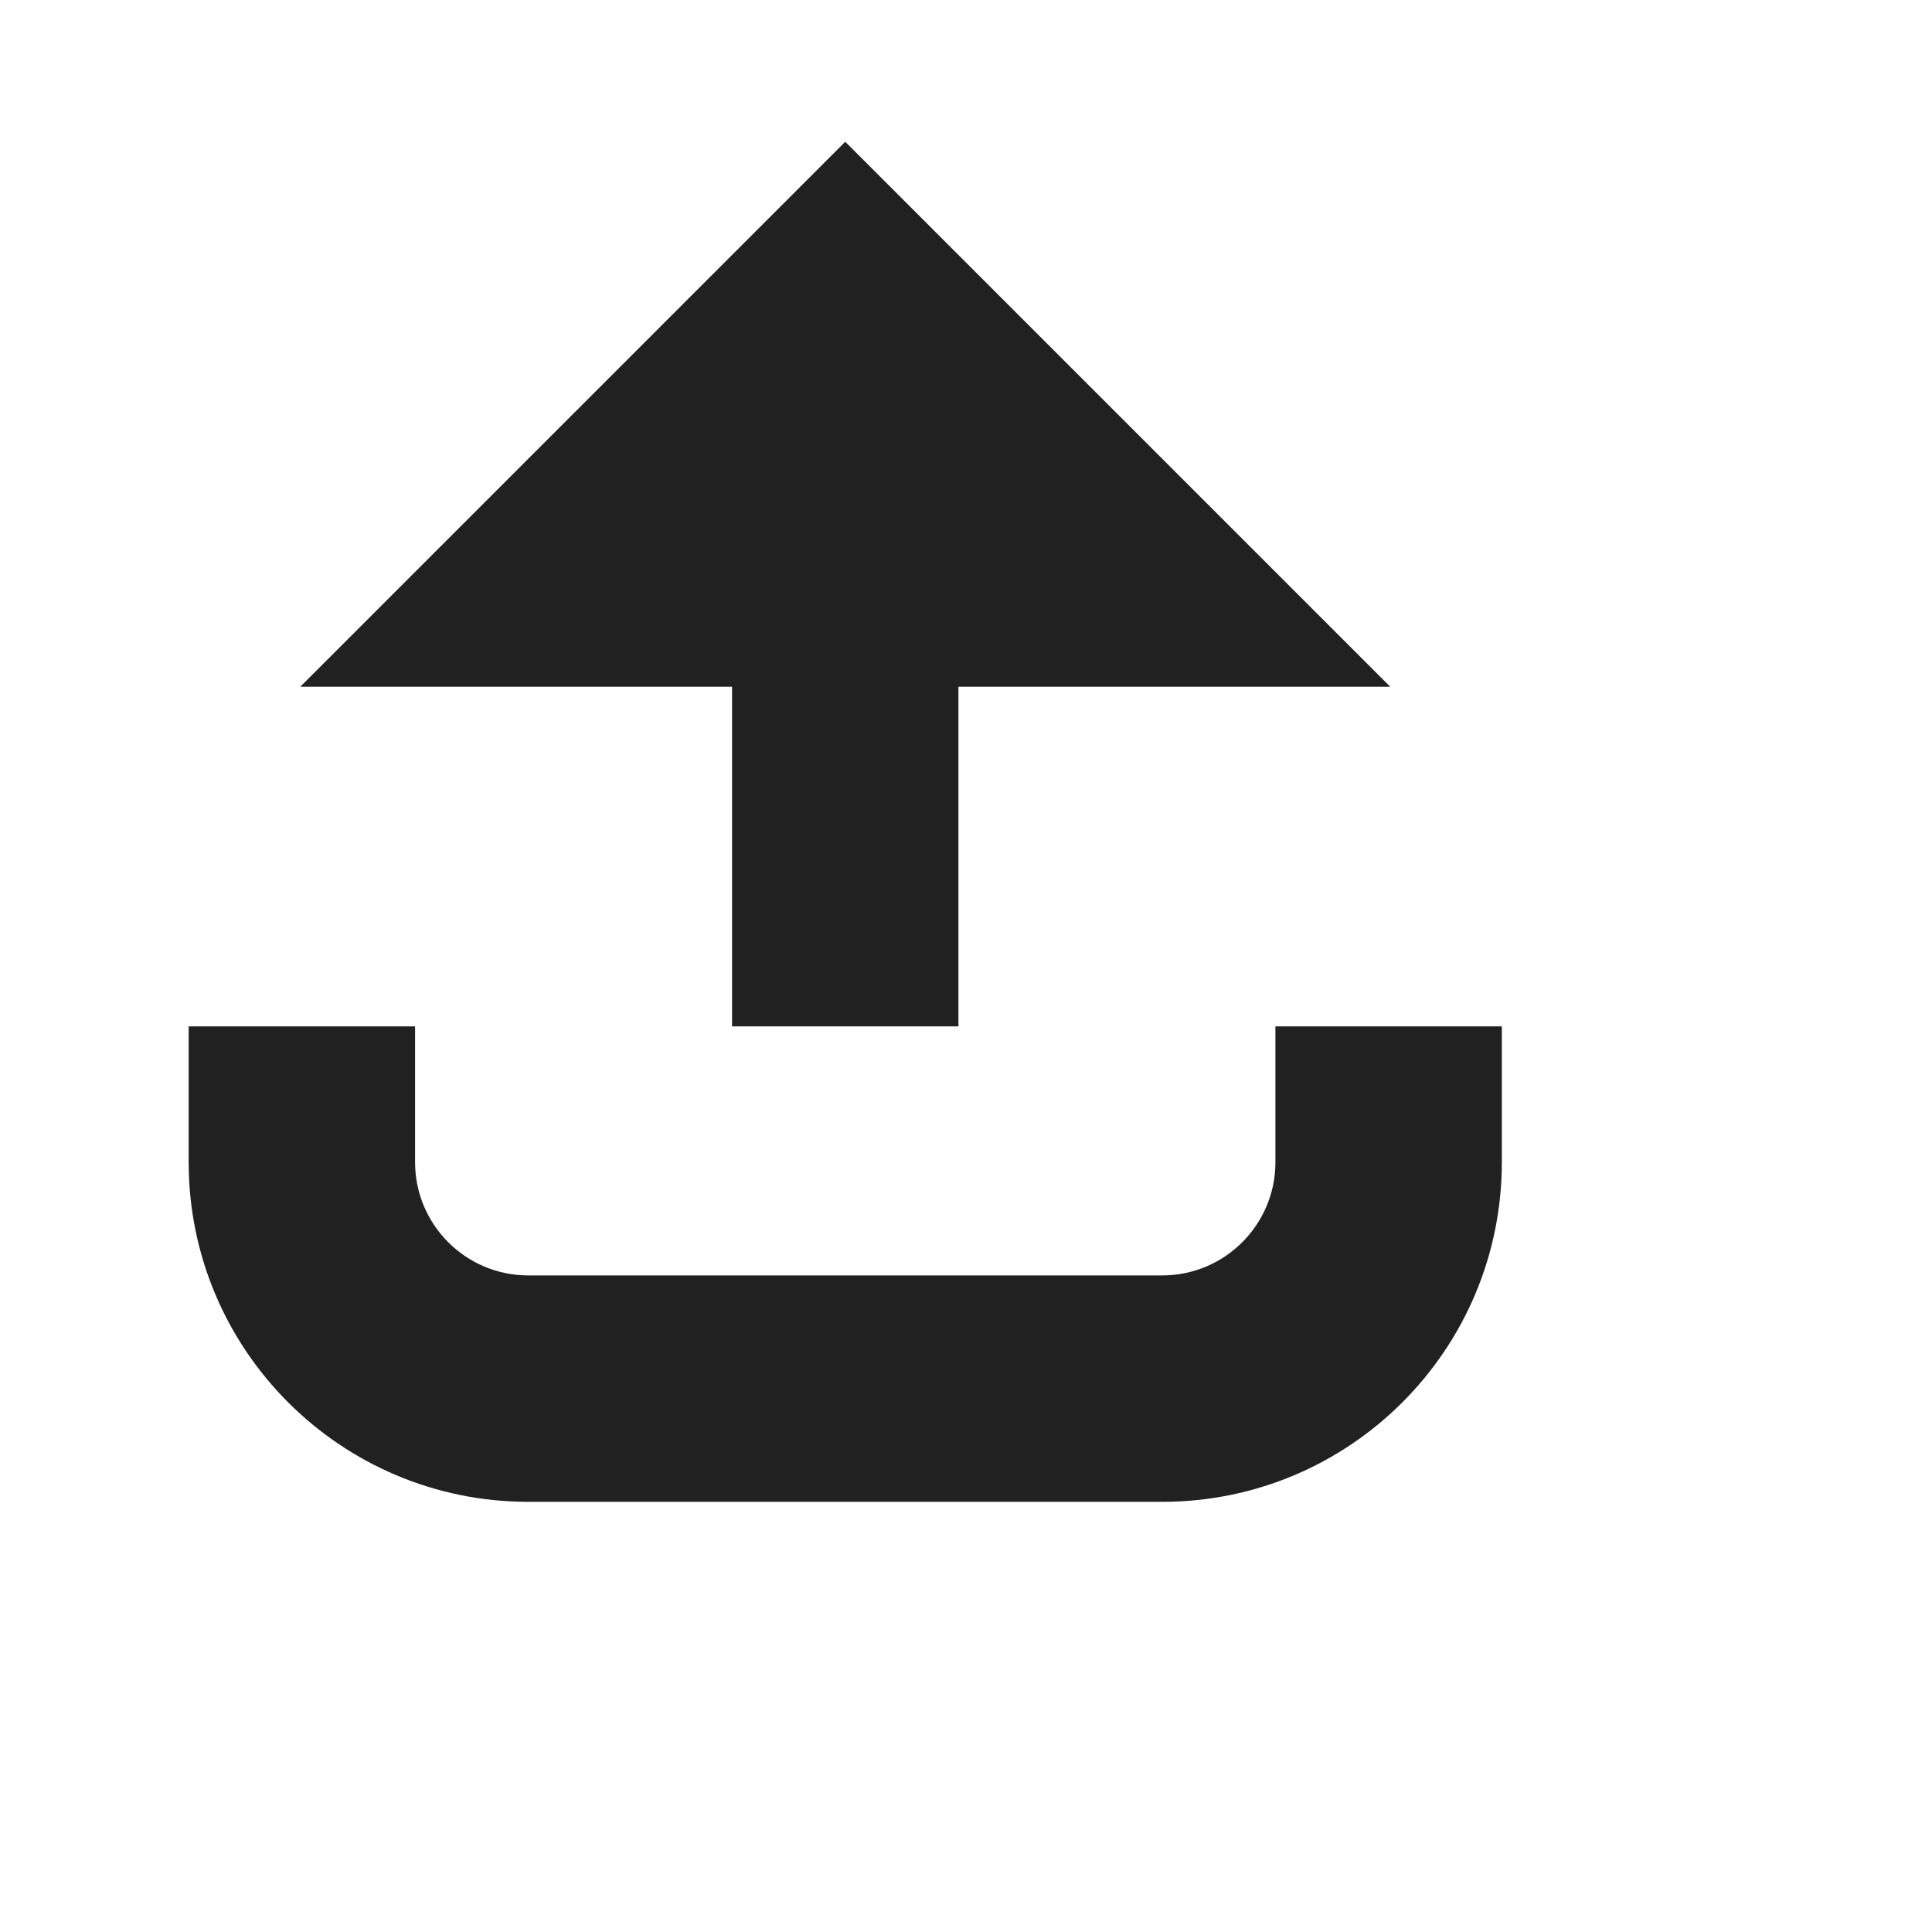
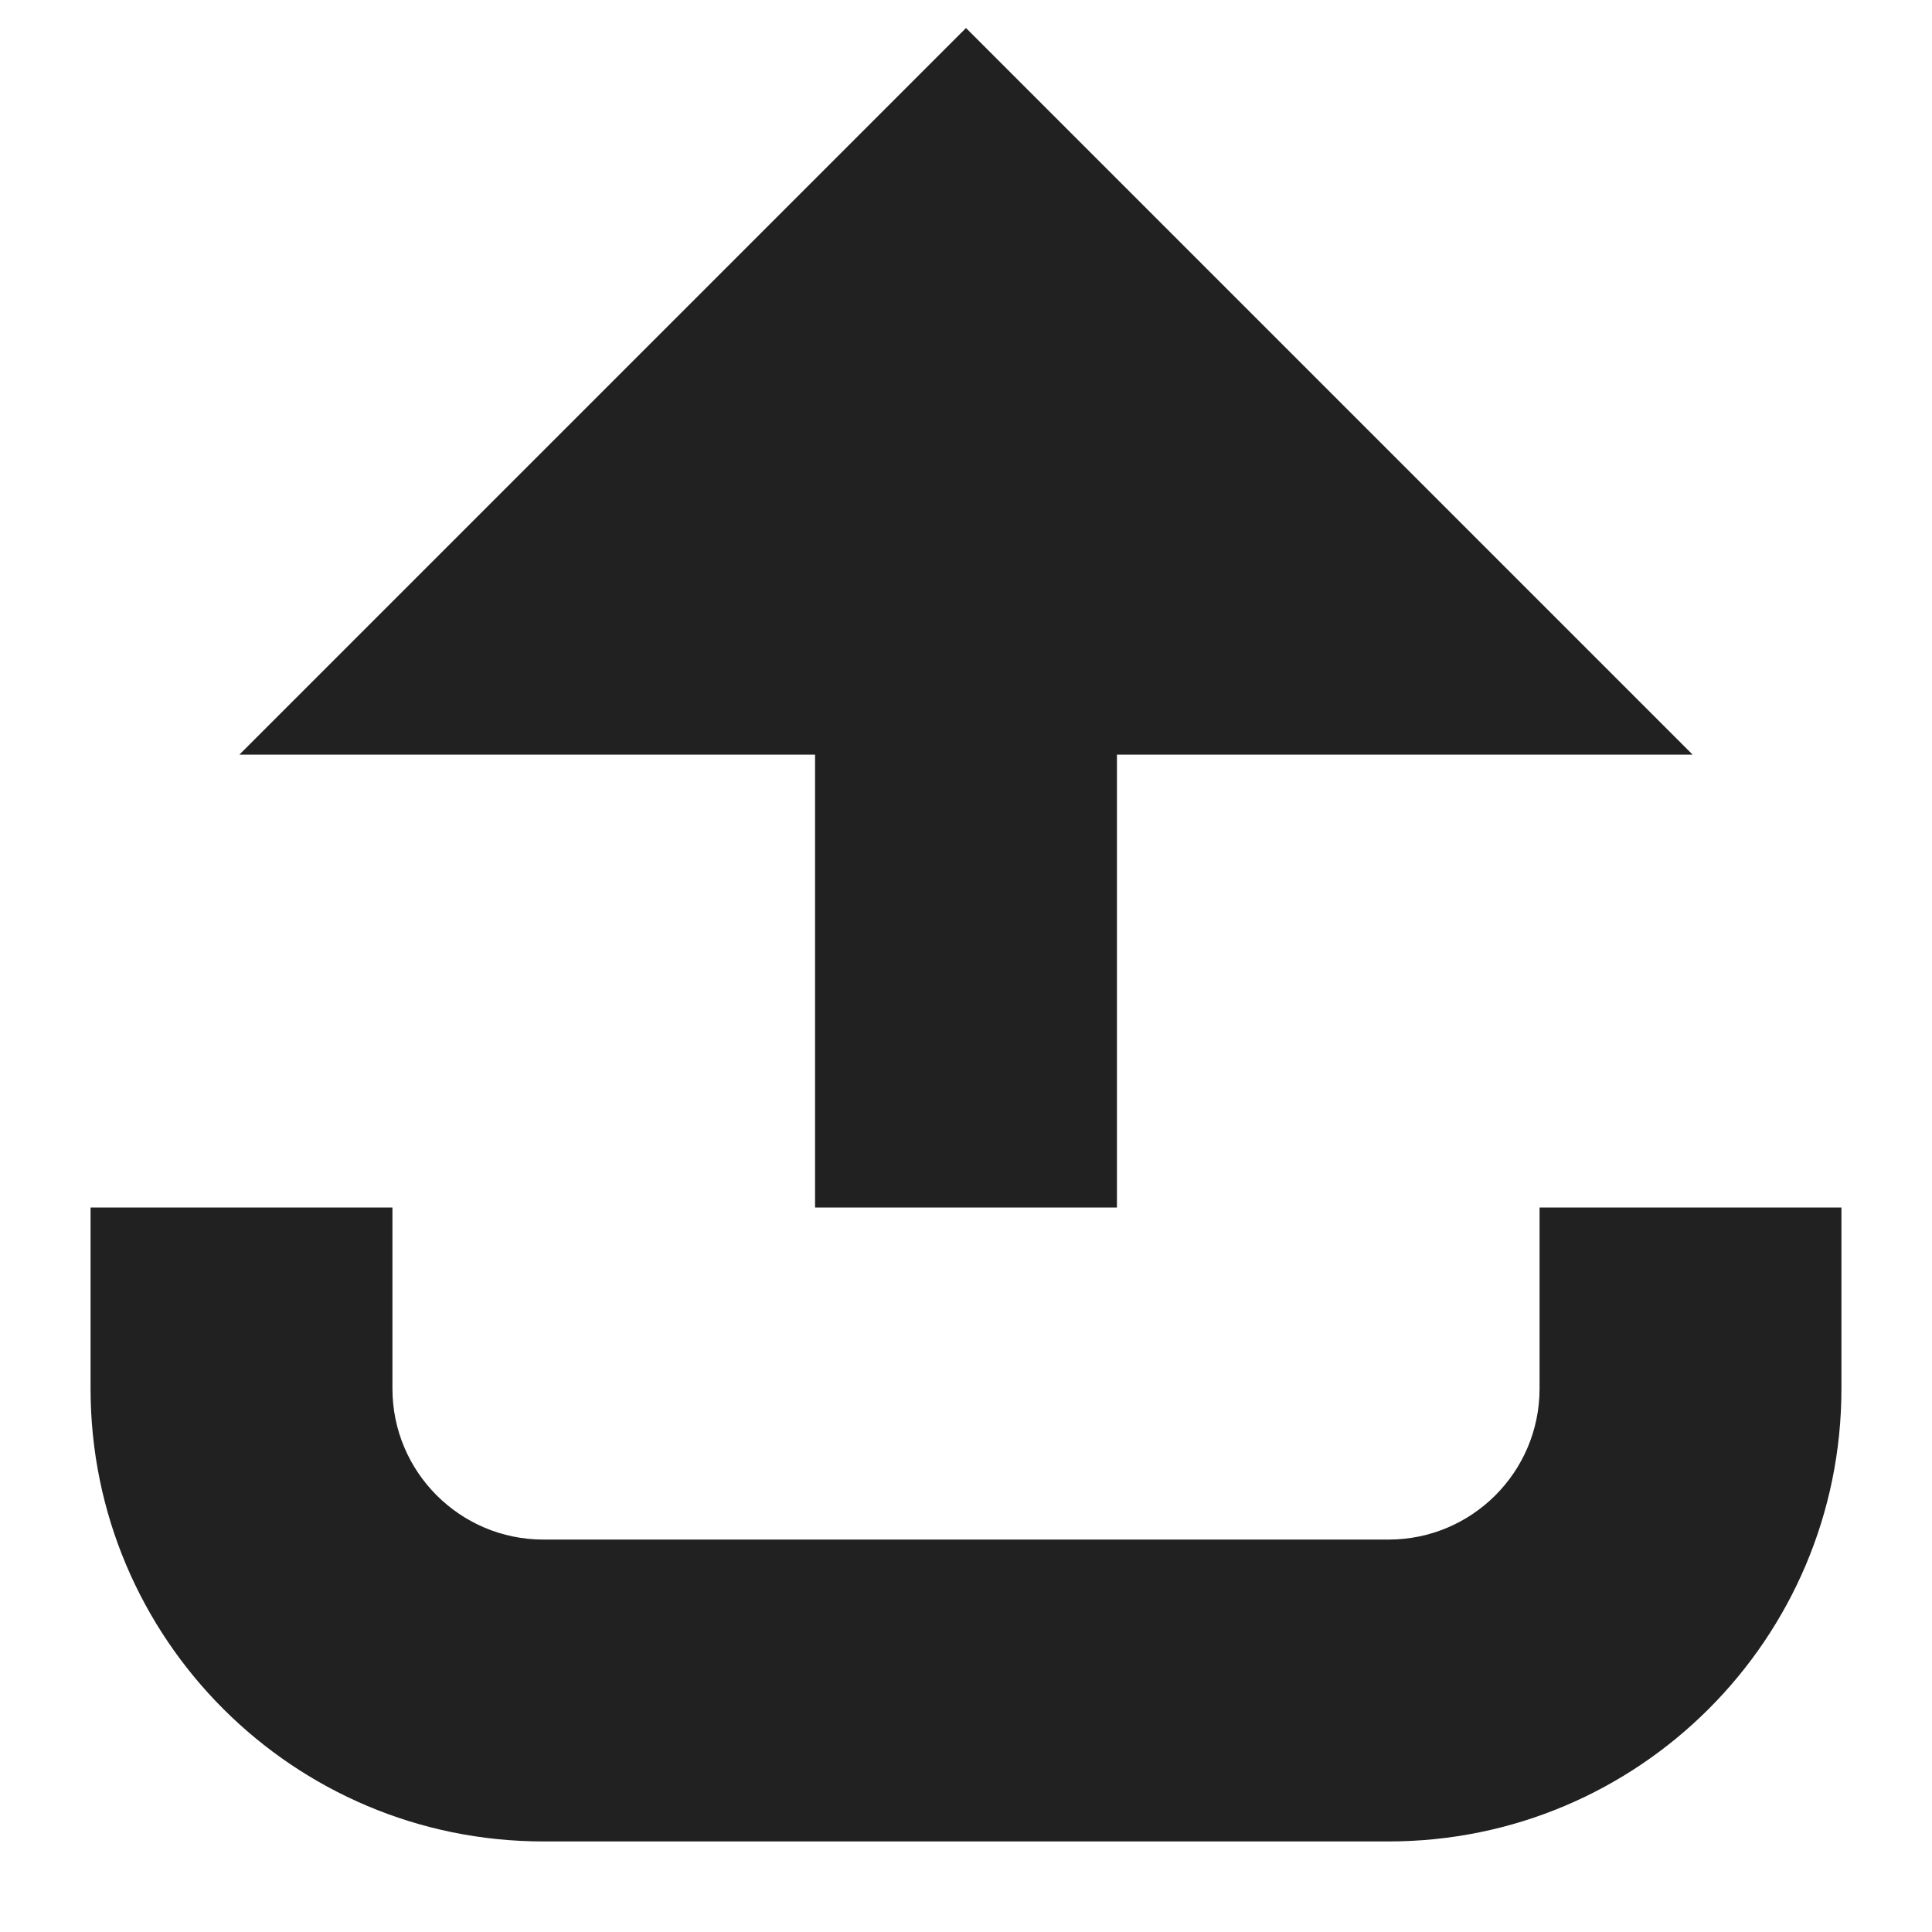
<svg xmlns="http://www.w3.org/2000/svg" viewBox="0 0 16 16" fill="currentColor">
-   <g transform="translate(1 1) scale(.75)">
-     <path fill-opacity=".87" d="M3.25 11.5c0 .69.56 1.25 1.25 1.25h7c.69 0 1.25-.56 1.25-1.25V10h2.5v1.5a3.75 3.75 0 0 1-3.75 3.75h-7A3.75 3.75 0 0 1 .75 11.5V10h2.5zm10.768-5.25H9.25V10h-2.5V6.25H1.982L8 .232z" />
-   </g>
+   <path fill-opacity=".87" d="M3.25 11.5c0 .69.56 1.25 1.25 1.25h7c.69 0 1.25-.56 1.25-1.25V10h2.5v1.5a3.75 3.75 0 0 1-3.75 3.75h-7A3.75 3.75 0 0 1 .75 11.5V10h2.5zm10.768-5.25H9.25V10h-2.5V6.25H1.982L8 .232z" />
</svg>
